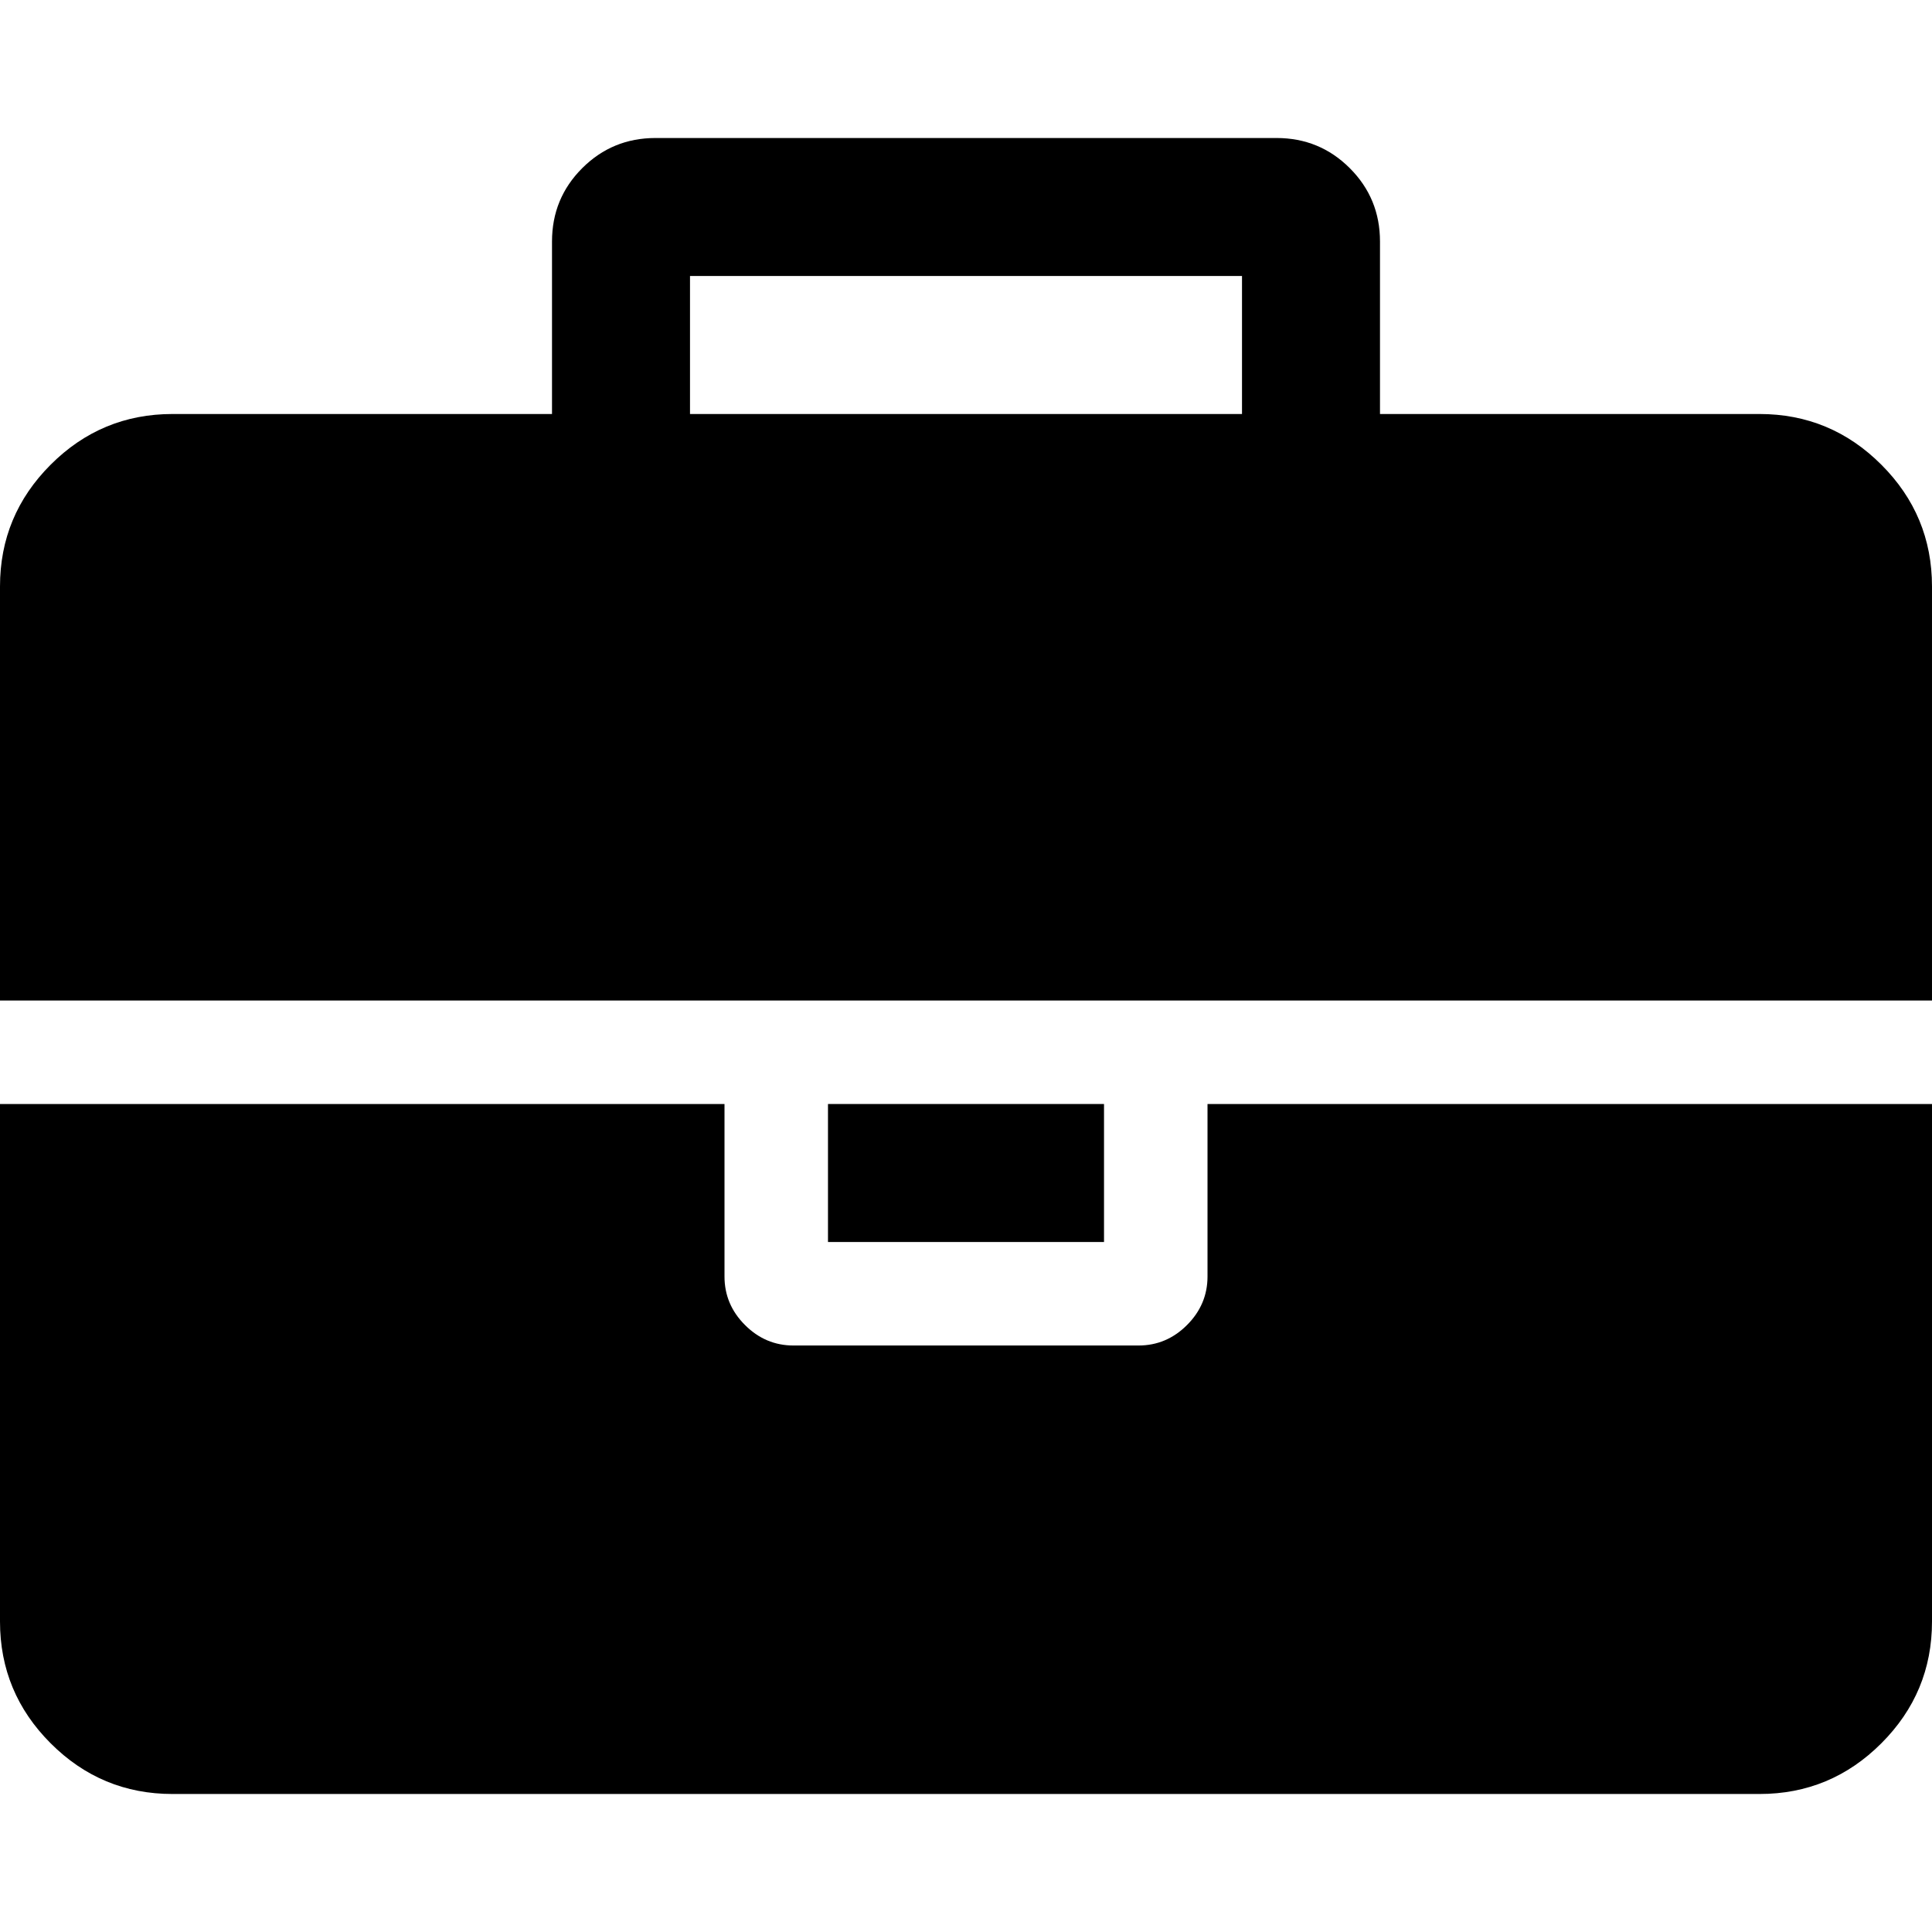
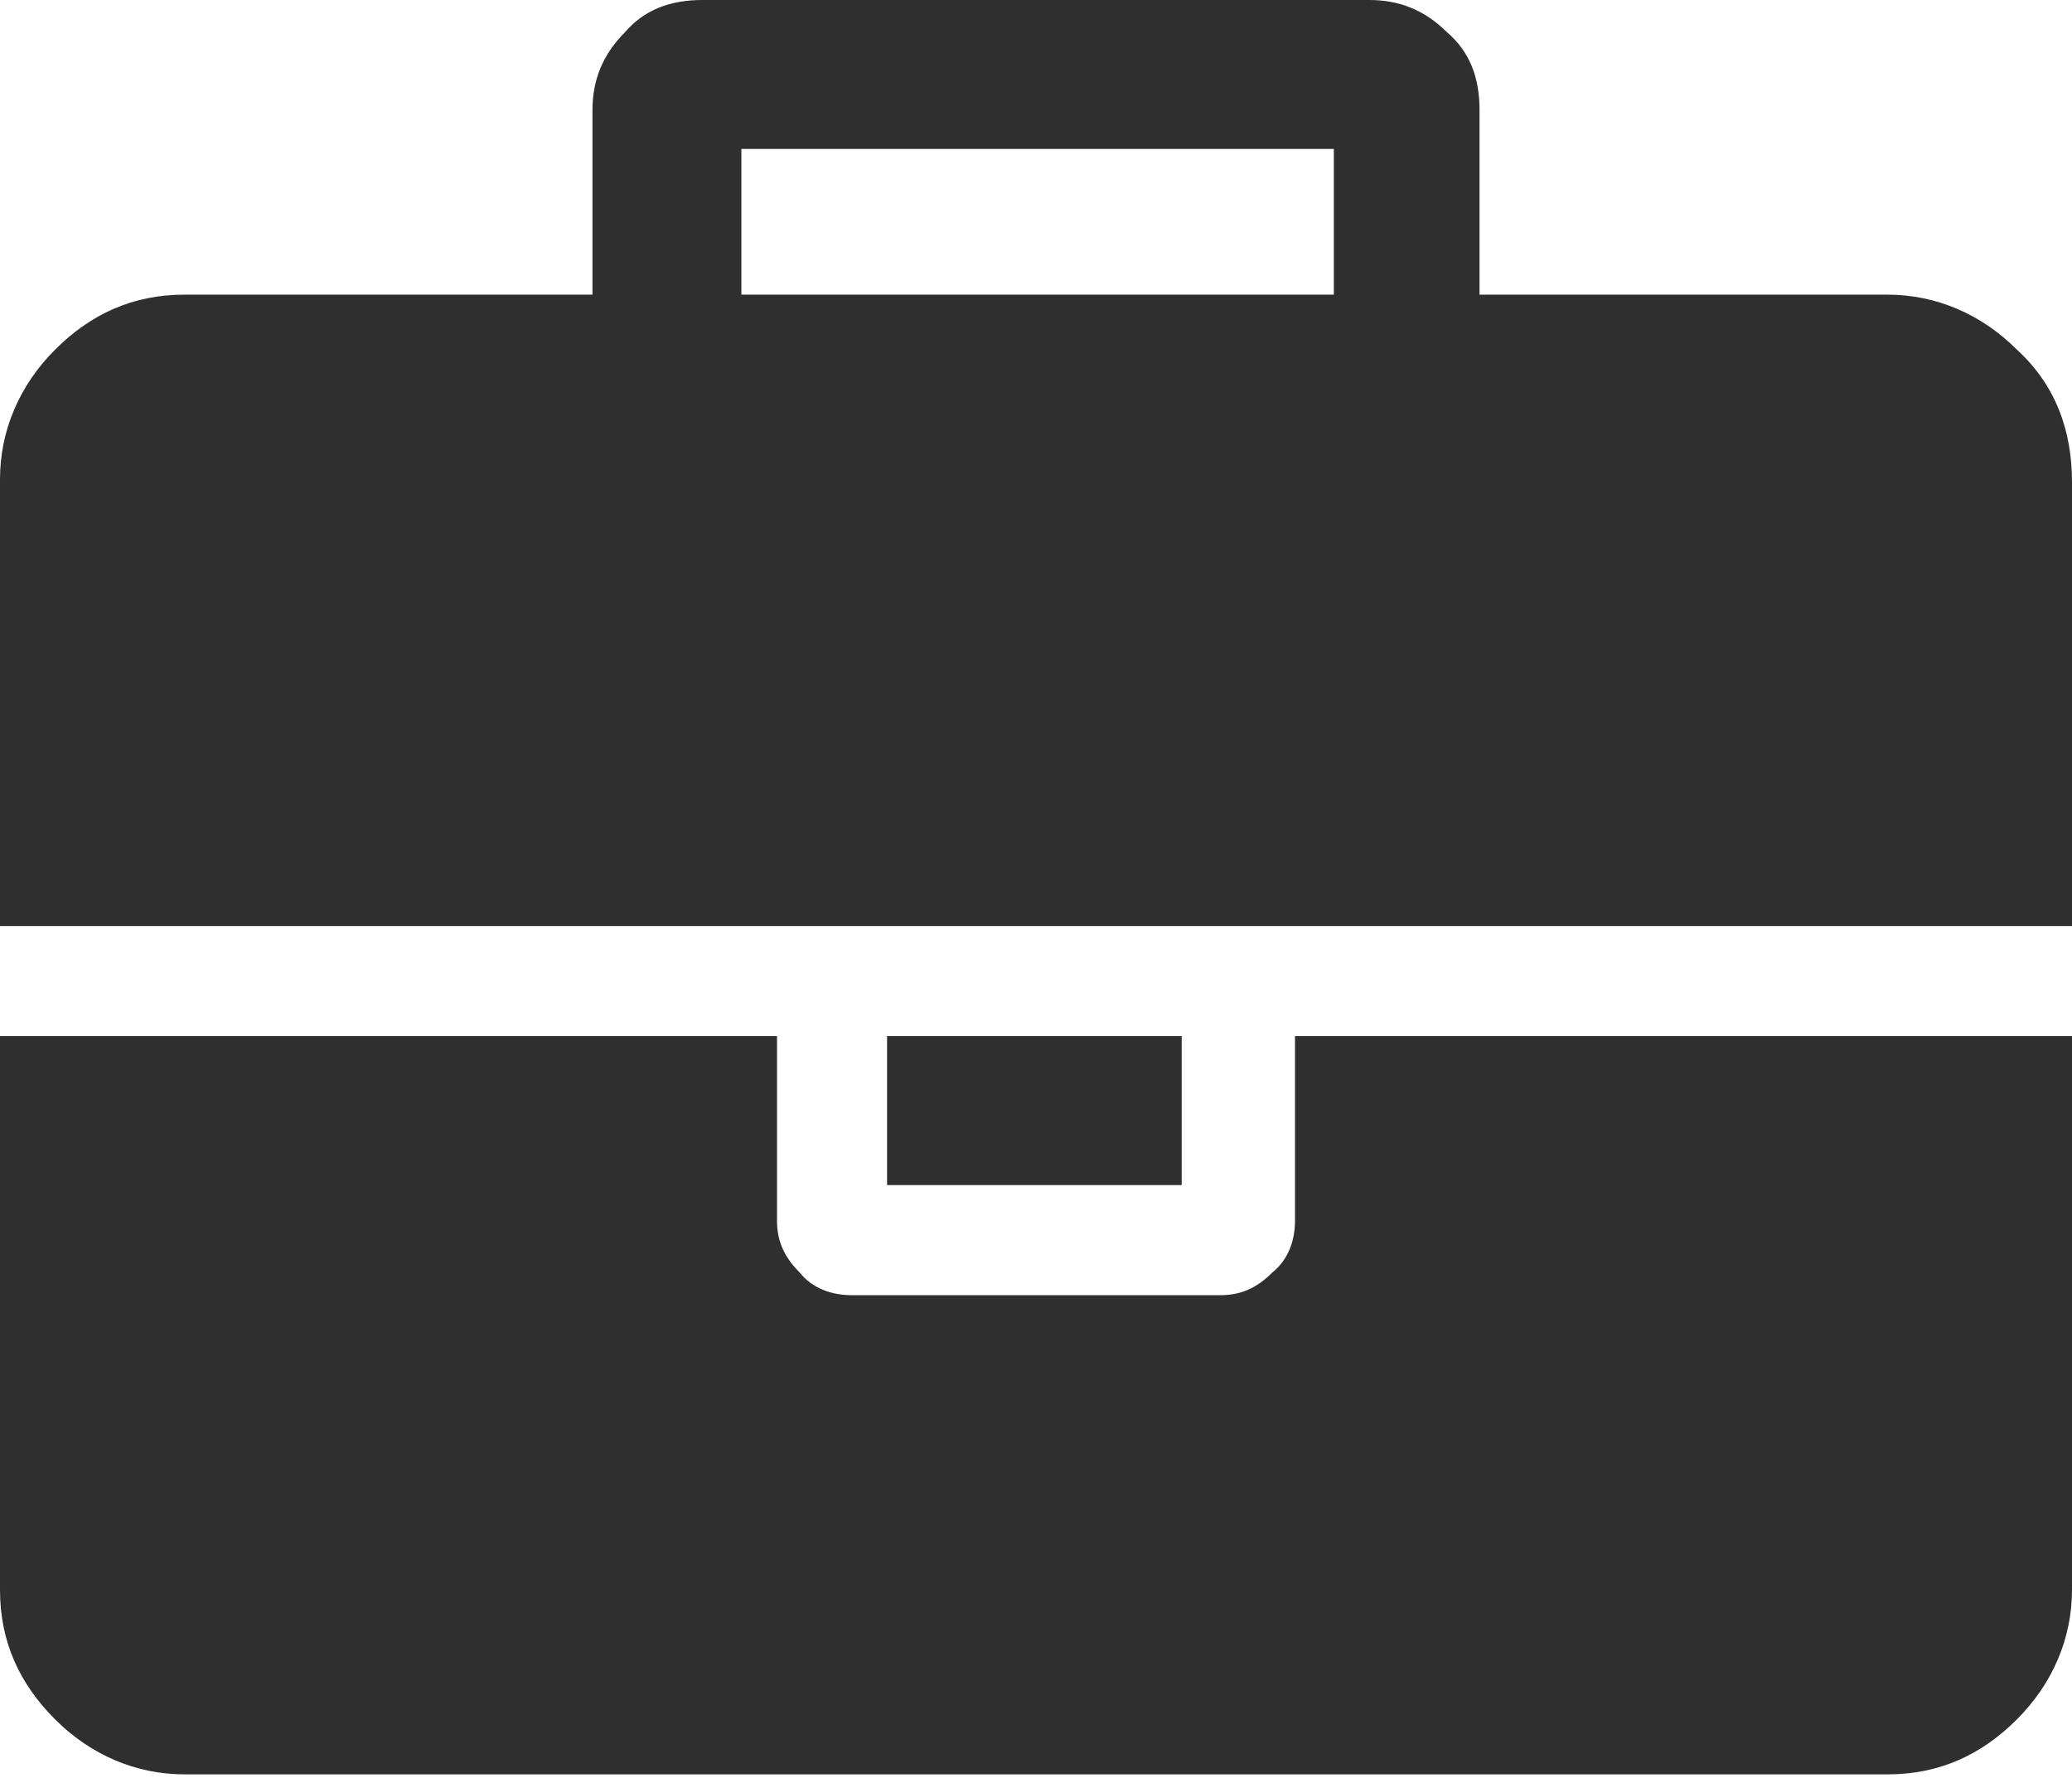
- <svg xmlns="http://www.w3.org/2000/svg" version="1.1" id="Capa_1" x="0px" y="0px" width="511.626px" height="511.627px" viewBox="0 0 511.626 511.627" style="enable-background:new 0 0 511.626 511.627;" xml:space="preserve">
+ <svg xmlns="http://www.w3.org/2000/svg" version="1.1" id="Capa_1" x="0px" y="0px" viewBox="223.8 228.4 64 54.9" enable-background="new 223.8 228.4 64 54.9" xml:space="preserve">
  <g>
    <g>
-       <path d="M319.77,338.039c0,4.949-1.811,9.236-5.424,12.847c-3.617,3.621-7.902,5.428-12.851,5.428h-91.361    c-4.952,0-9.233-1.807-12.85-5.428c-3.616-3.61-5.424-7.897-5.424-12.847V292.36H0v137.044c0,12.56,4.471,23.312,13.418,32.257    c8.945,8.946,19.701,13.419,32.264,13.419h420.266c12.56,0,23.315-4.473,32.261-13.419c8.949-8.945,13.418-19.697,13.418-32.257    V292.36H319.77V338.039L319.77,338.039z" />
-       <rect x="219.266" y="292.36" width="73.096" height="36.545" />
-       <path d="M498.208,123.054c-8.945-8.947-19.701-13.418-32.261-13.418H365.446V63.953c0-7.614-2.663-14.084-7.994-19.414    c-5.325-5.327-11.8-7.993-19.411-7.993H173.589c-7.612,0-14.083,2.666-19.414,7.993s-7.994,11.799-7.994,19.414v45.683H45.682    c-12.562,0-23.318,4.471-32.264,13.418C4.471,132,0,142.75,0,155.313v109.636h511.626V155.313    C511.626,142.75,507.158,132,498.208,123.054z M328.904,109.636H182.725V73.089h146.179V109.636z" />
+       <path fill="#2F2F2F" d="M263.8,266.1c0,0.6-0.2,1.2-0.7,1.6c-0.5,0.5-1,0.7-1.6,0.7h-11.4c-0.6,0-1.2-0.2-1.6-0.7    c-0.5-0.5-0.7-1-0.7-1.6v-5.7h-24v17.1c0,1.6,0.6,2.9,1.7,4c1.1,1.1,2.5,1.7,4,1.7h52.6c1.6,0,2.9-0.6,4-1.7    c1.1-1.1,1.7-2.5,1.7-4v-17.1h-24V266.1L263.8,266.1z" />
+       <rect x="251.2" y="260.4" fill="#2F2F2F" width="9.1" height="4.6" />
+       <path fill="#2F2F2F" d="M286.1,239.2c-1.1-1.1-2.5-1.7-4-1.7h-12.6v-5.7c0-1-0.3-1.8-1-2.4c-0.7-0.7-1.5-1-2.4-1h-20.6    c-1,0-1.8,0.3-2.4,1c-0.7,0.7-1,1.5-1,2.4v5.7h-12.6c-1.6,0-2.9,0.6-4,1.7c-1.1,1.1-1.7,2.5-1.7,4V257h64v-13.7    C287.8,241.7,287.3,240.3,286.1,239.2z M265,237.5h-18.3V233H265V237.5z" />
    </g>
  </g>
-   <g>
- </g>
-   <g>
- </g>
-   <g>
- </g>
-   <g>
- </g>
-   <g>
- </g>
-   <g>
- </g>
-   <g>
- </g>
-   <g>
- </g>
-   <g>
- </g>
-   <g>
- </g>
-   <g>
- </g>
-   <g>
- </g>
-   <g>
- </g>
-   <g>
- </g>
-   <g>
- </g>
</svg>
